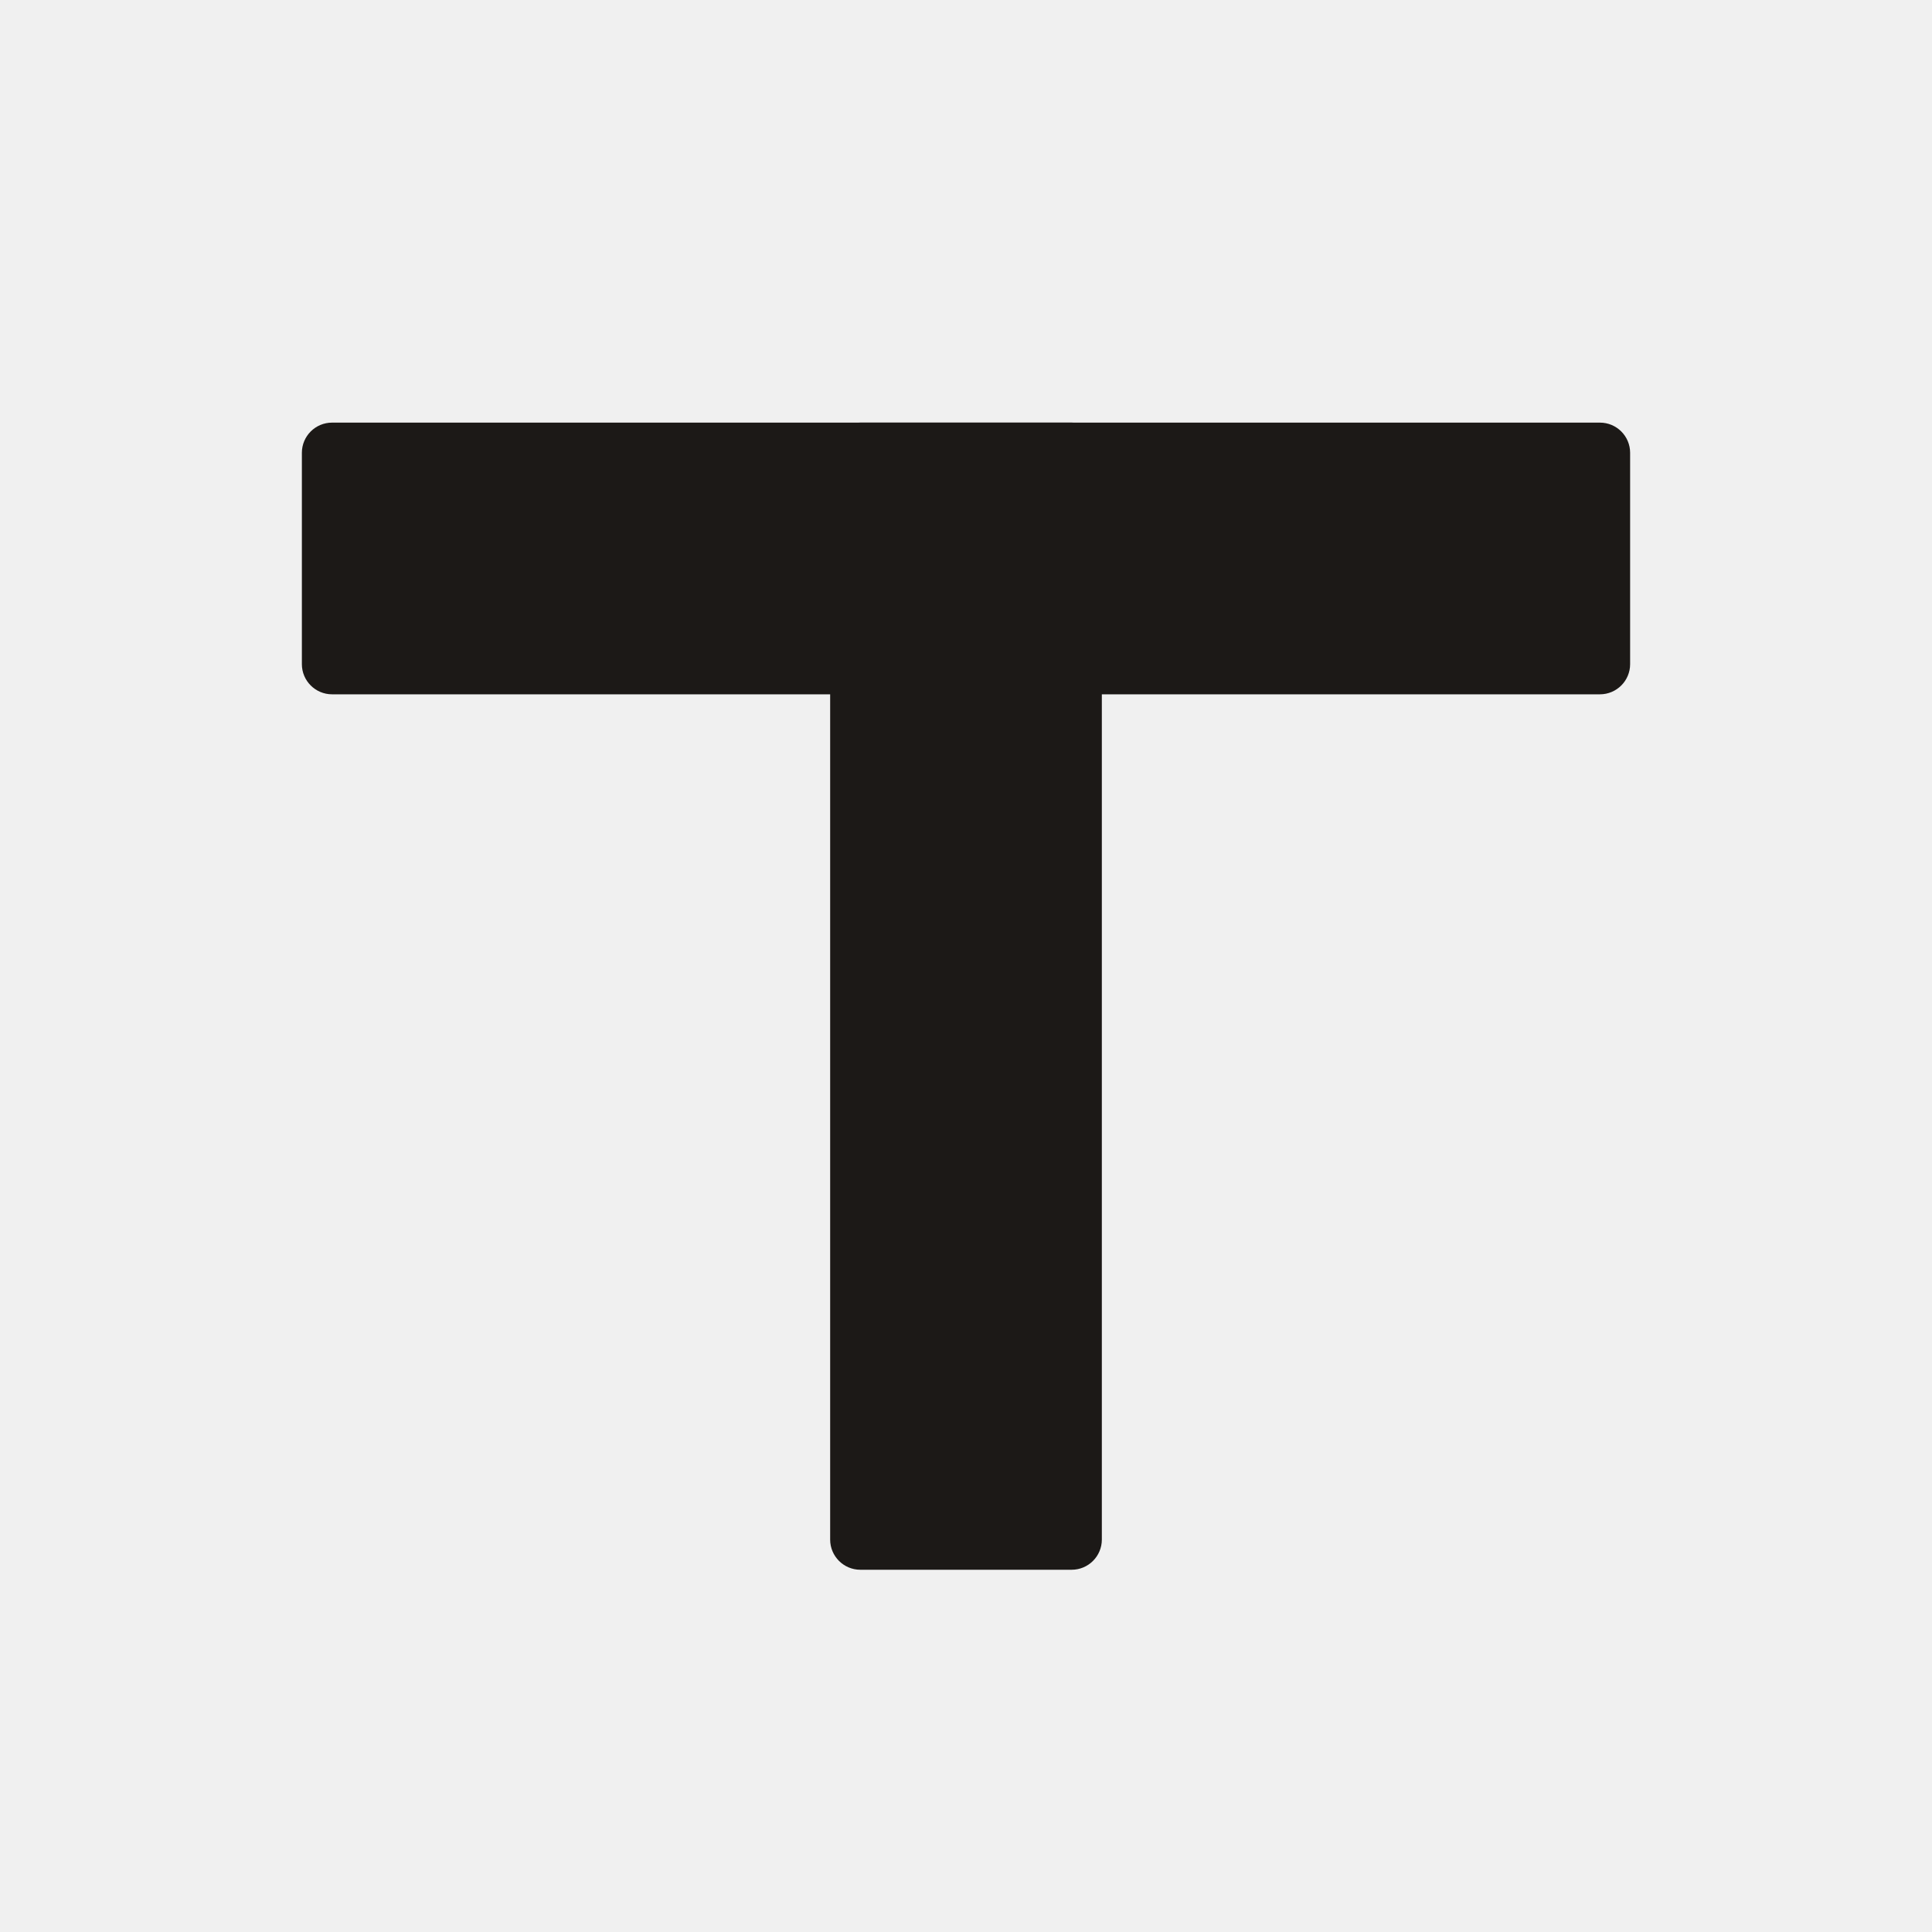
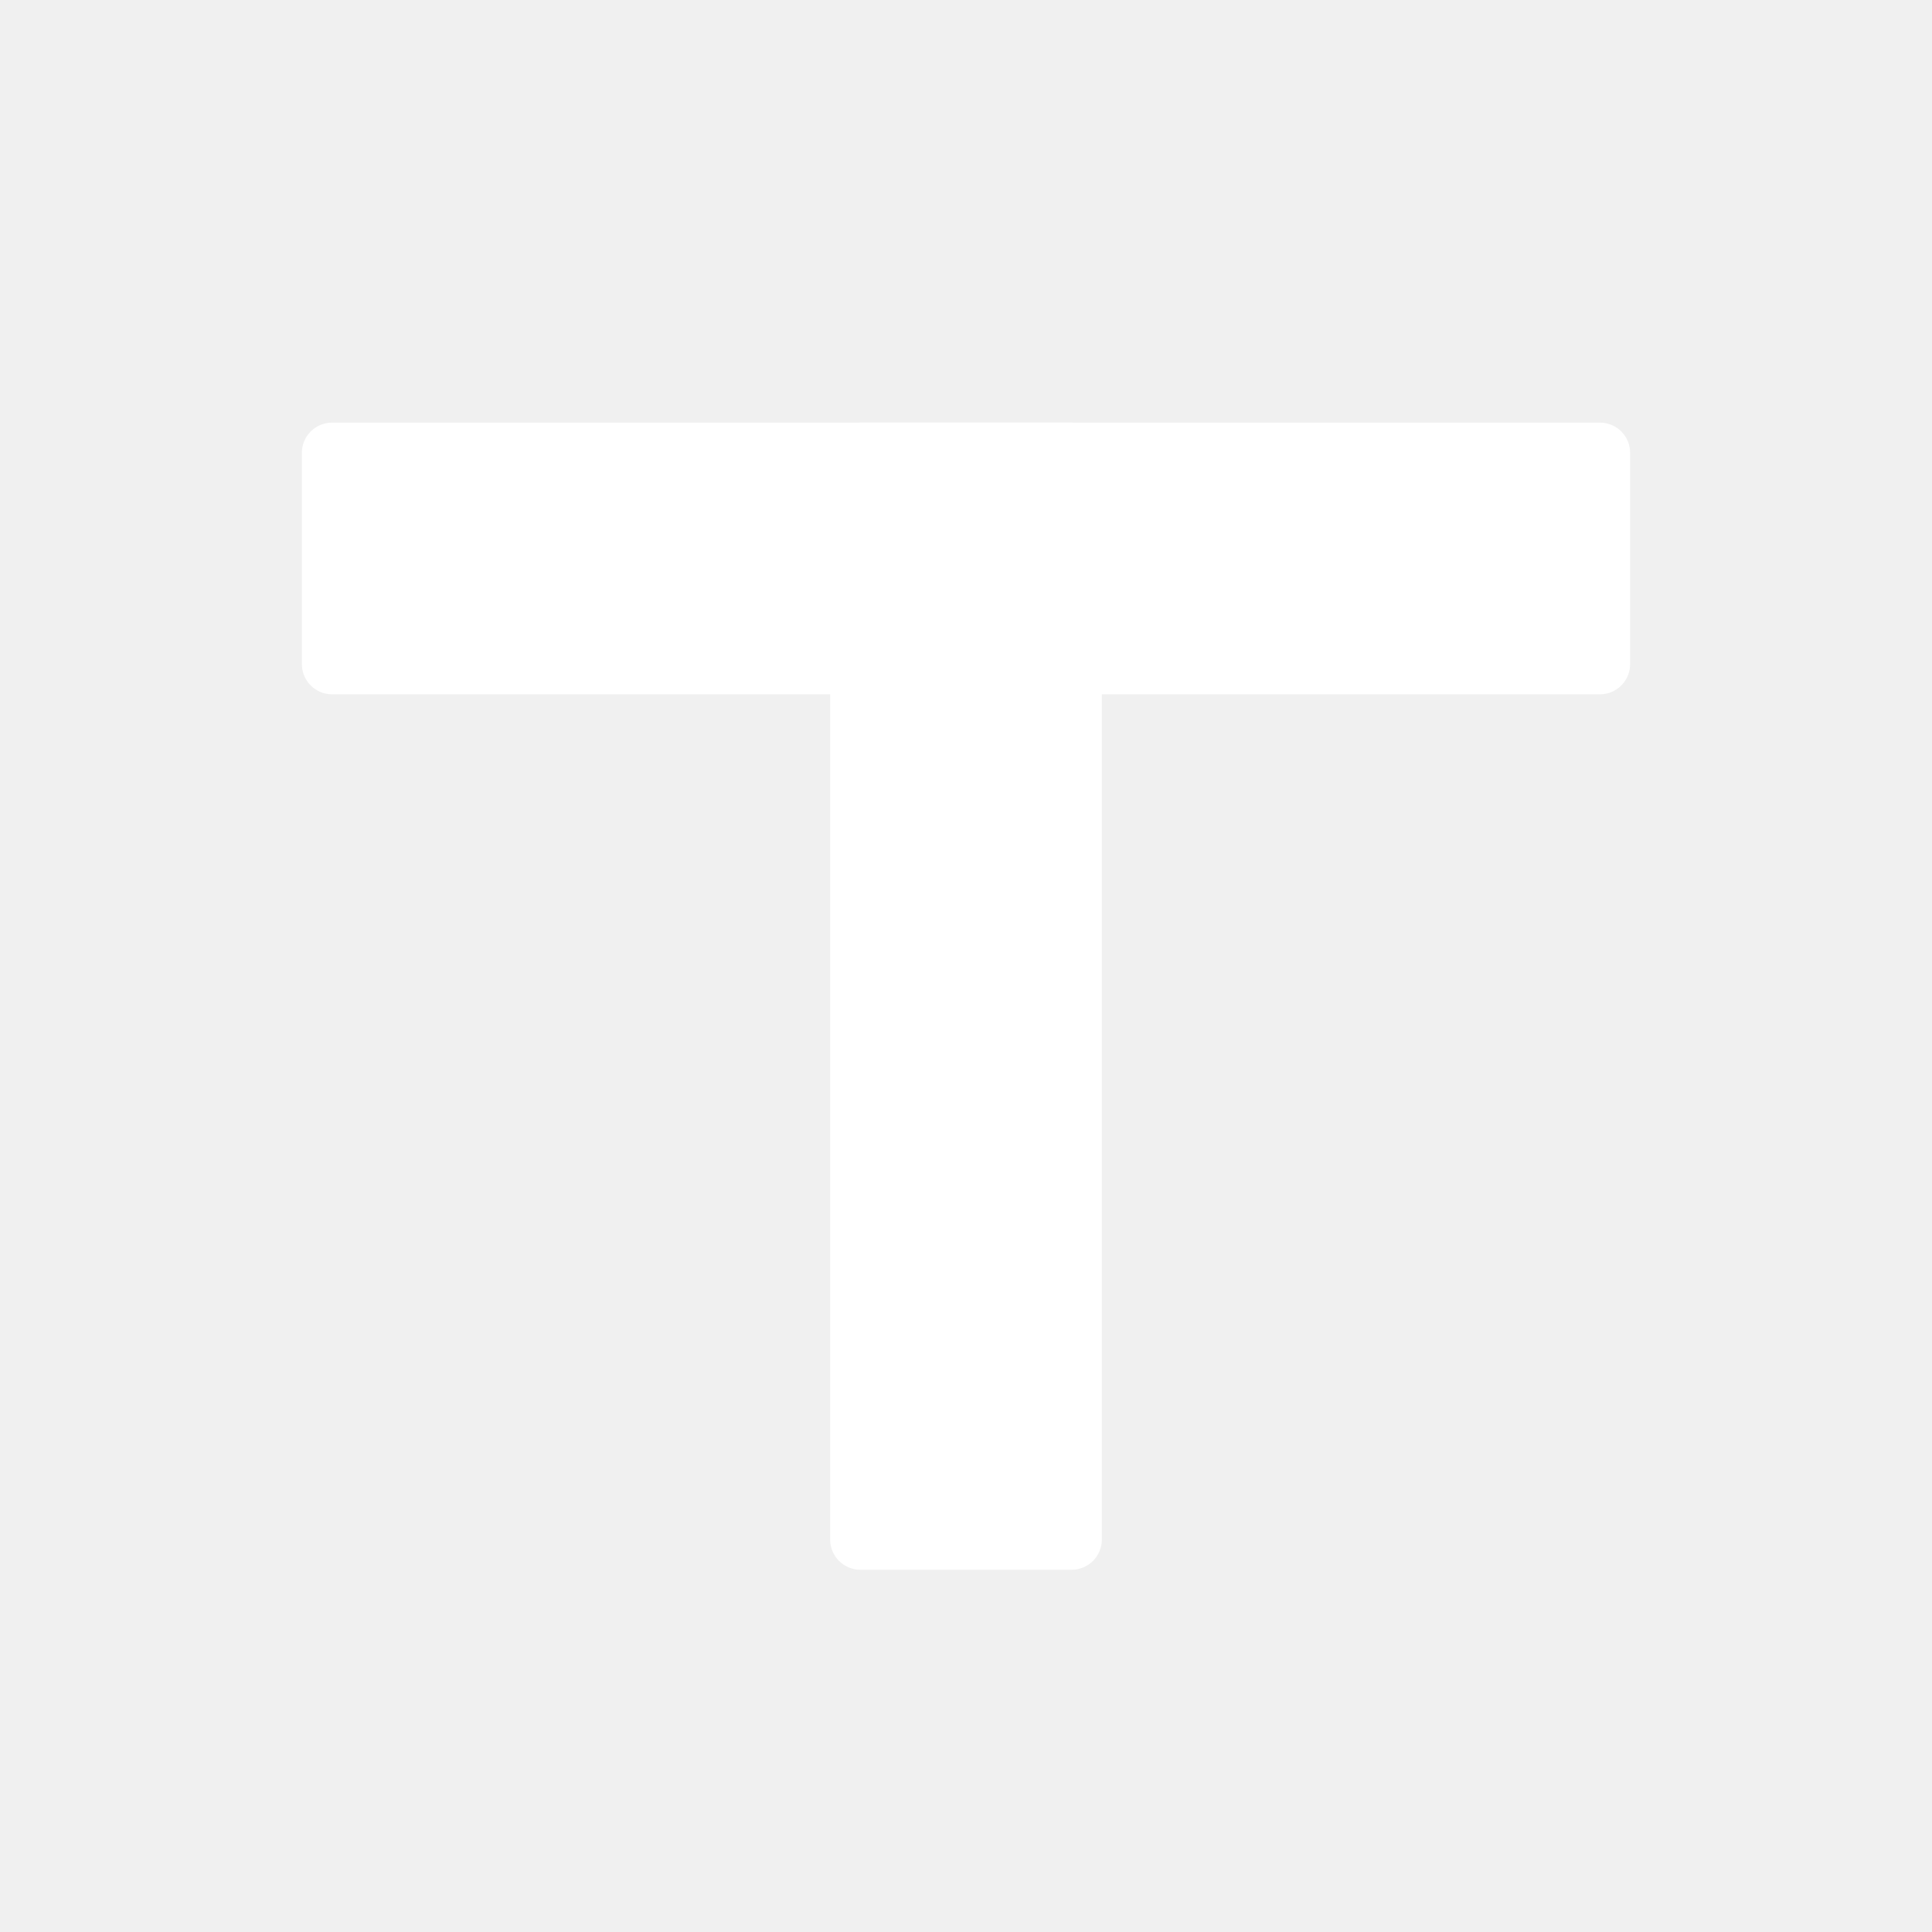
<svg xmlns="http://www.w3.org/2000/svg" viewBox="0 0 32 32" width="32" height="32">
-   <rect x="5" y="7" width="22" height="4.5" rx="0.5" fill="#1C1917" />
-   <rect x="13.75" y="7" width="4.5" height="19" rx="0.5" fill="#1C1917" />
+   <rect x="5" y="7" width="22" height="4.5" rx="0.5" fill="#FFFFFF" />
+   <rect x="13.75" y="7" width="4.5" height="19" rx="0.5" fill="#FFFFFF" />
</svg>
